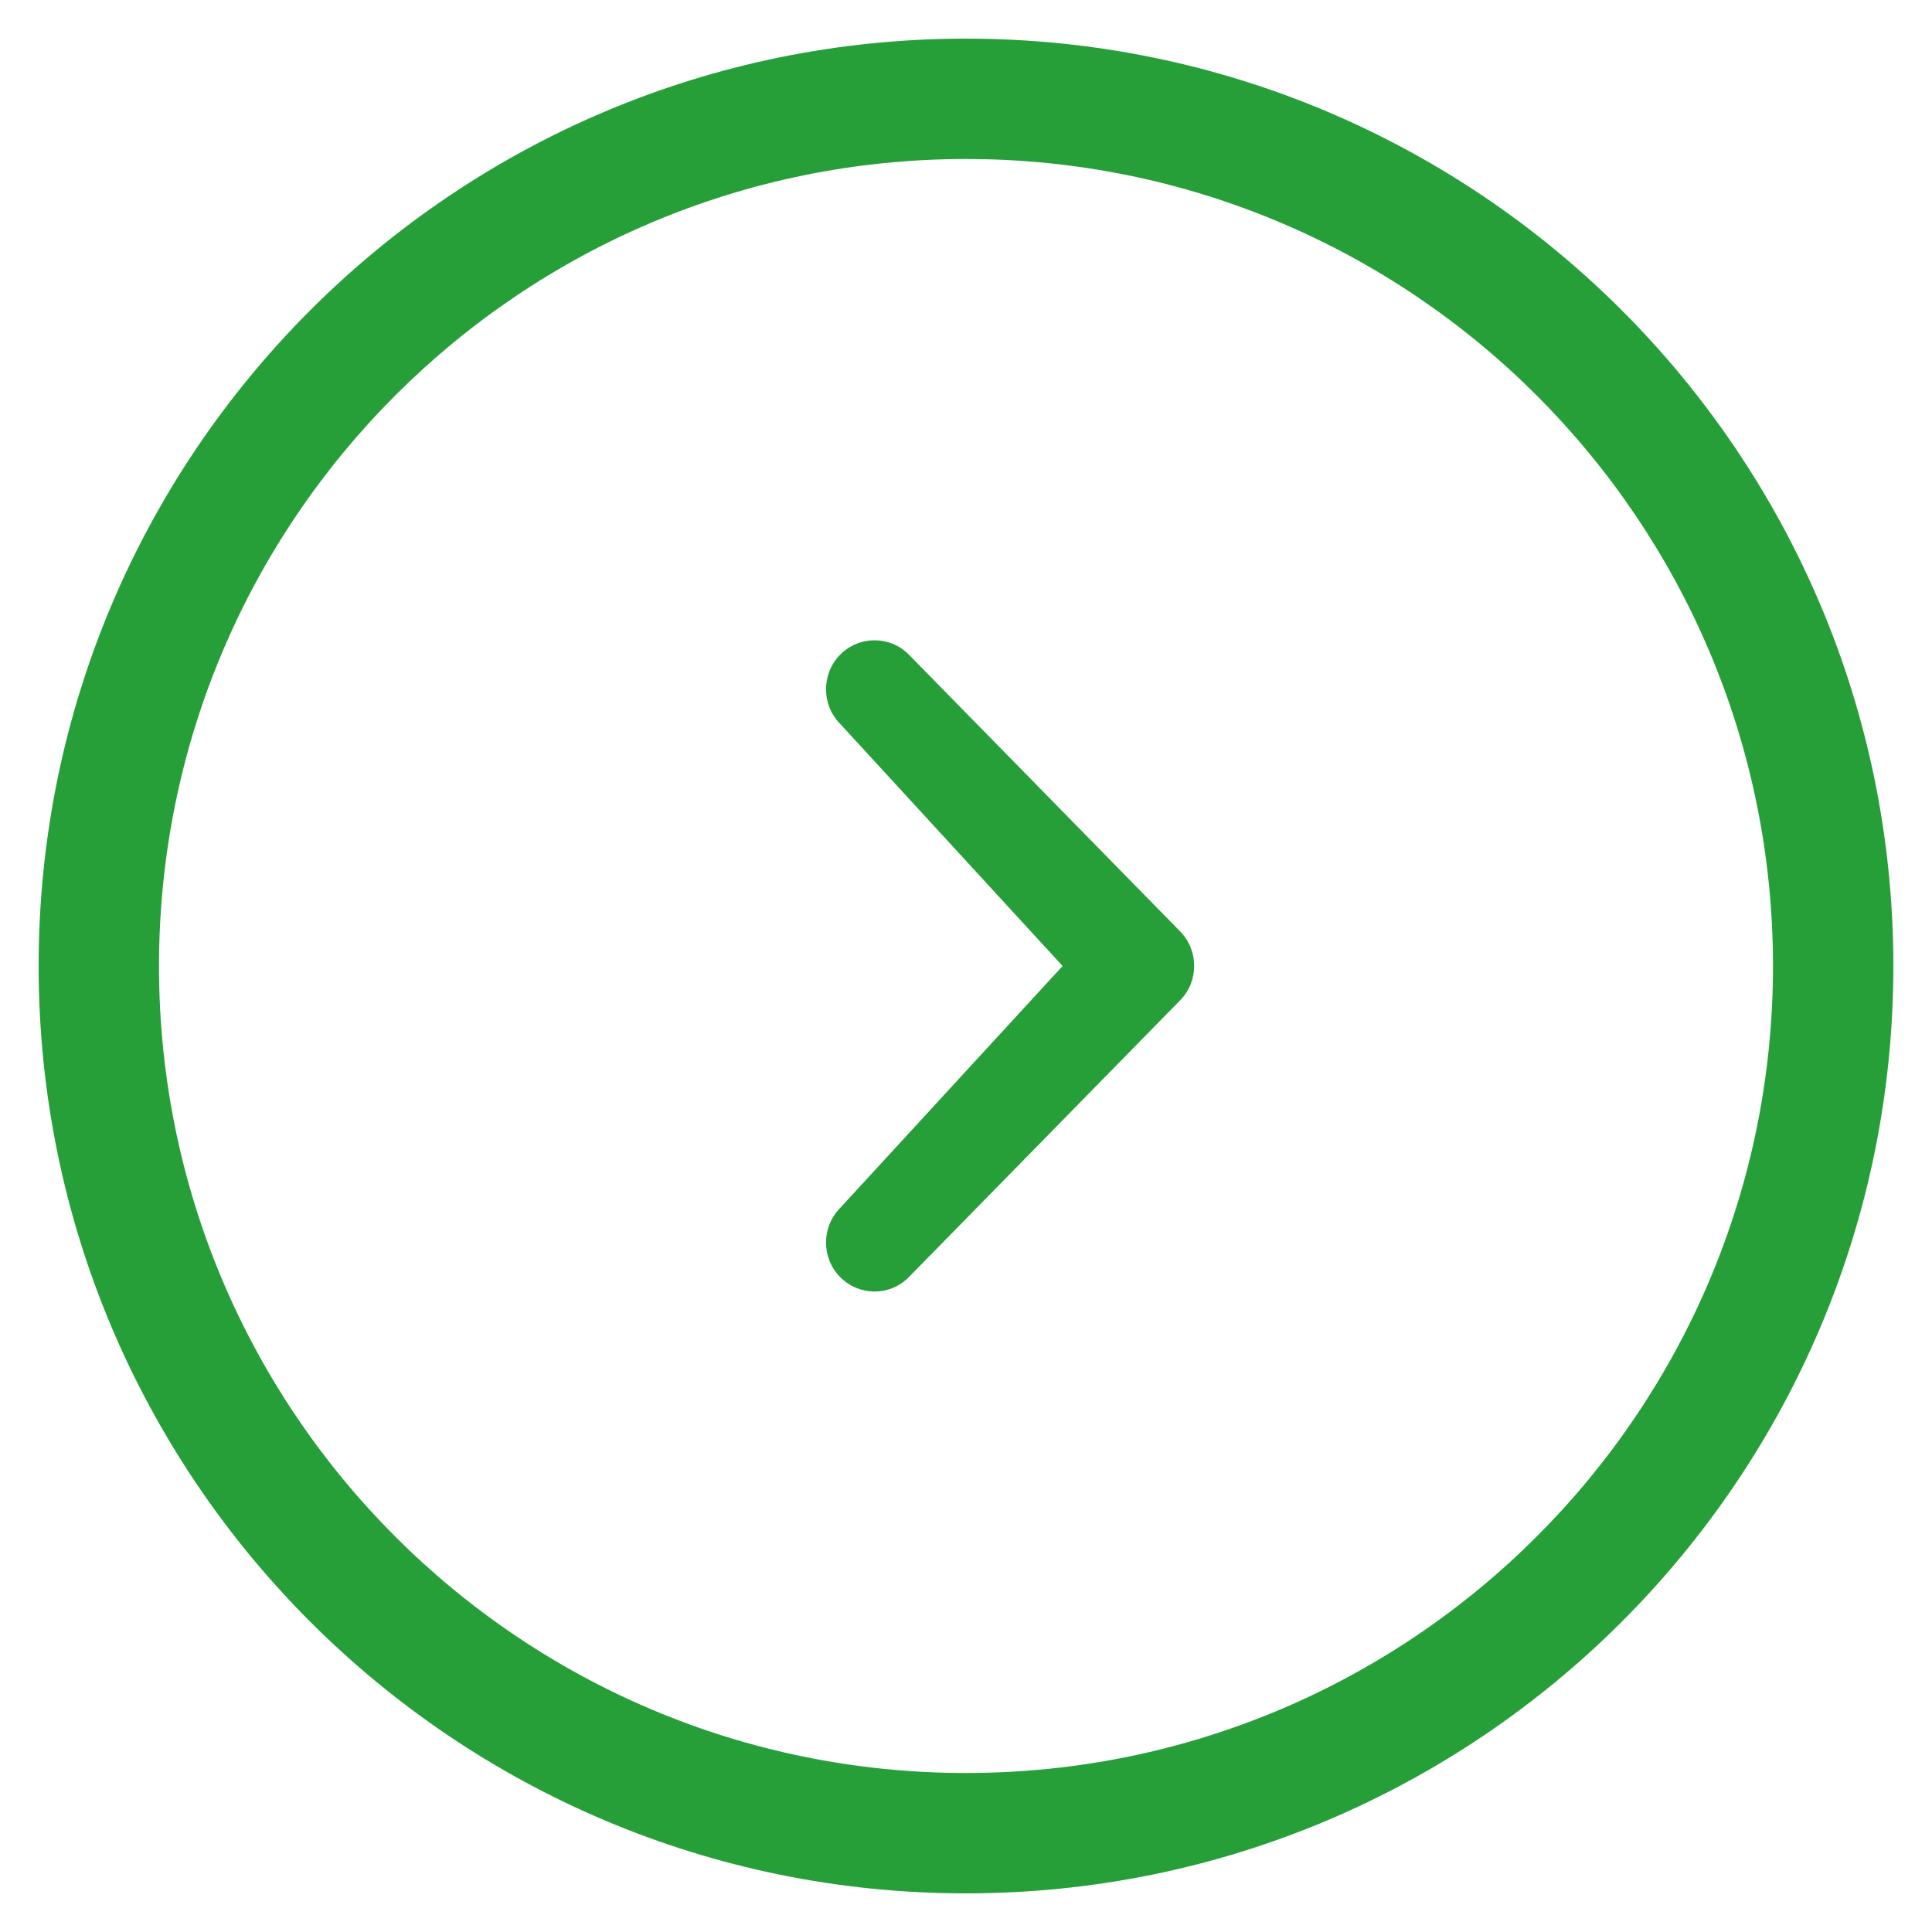
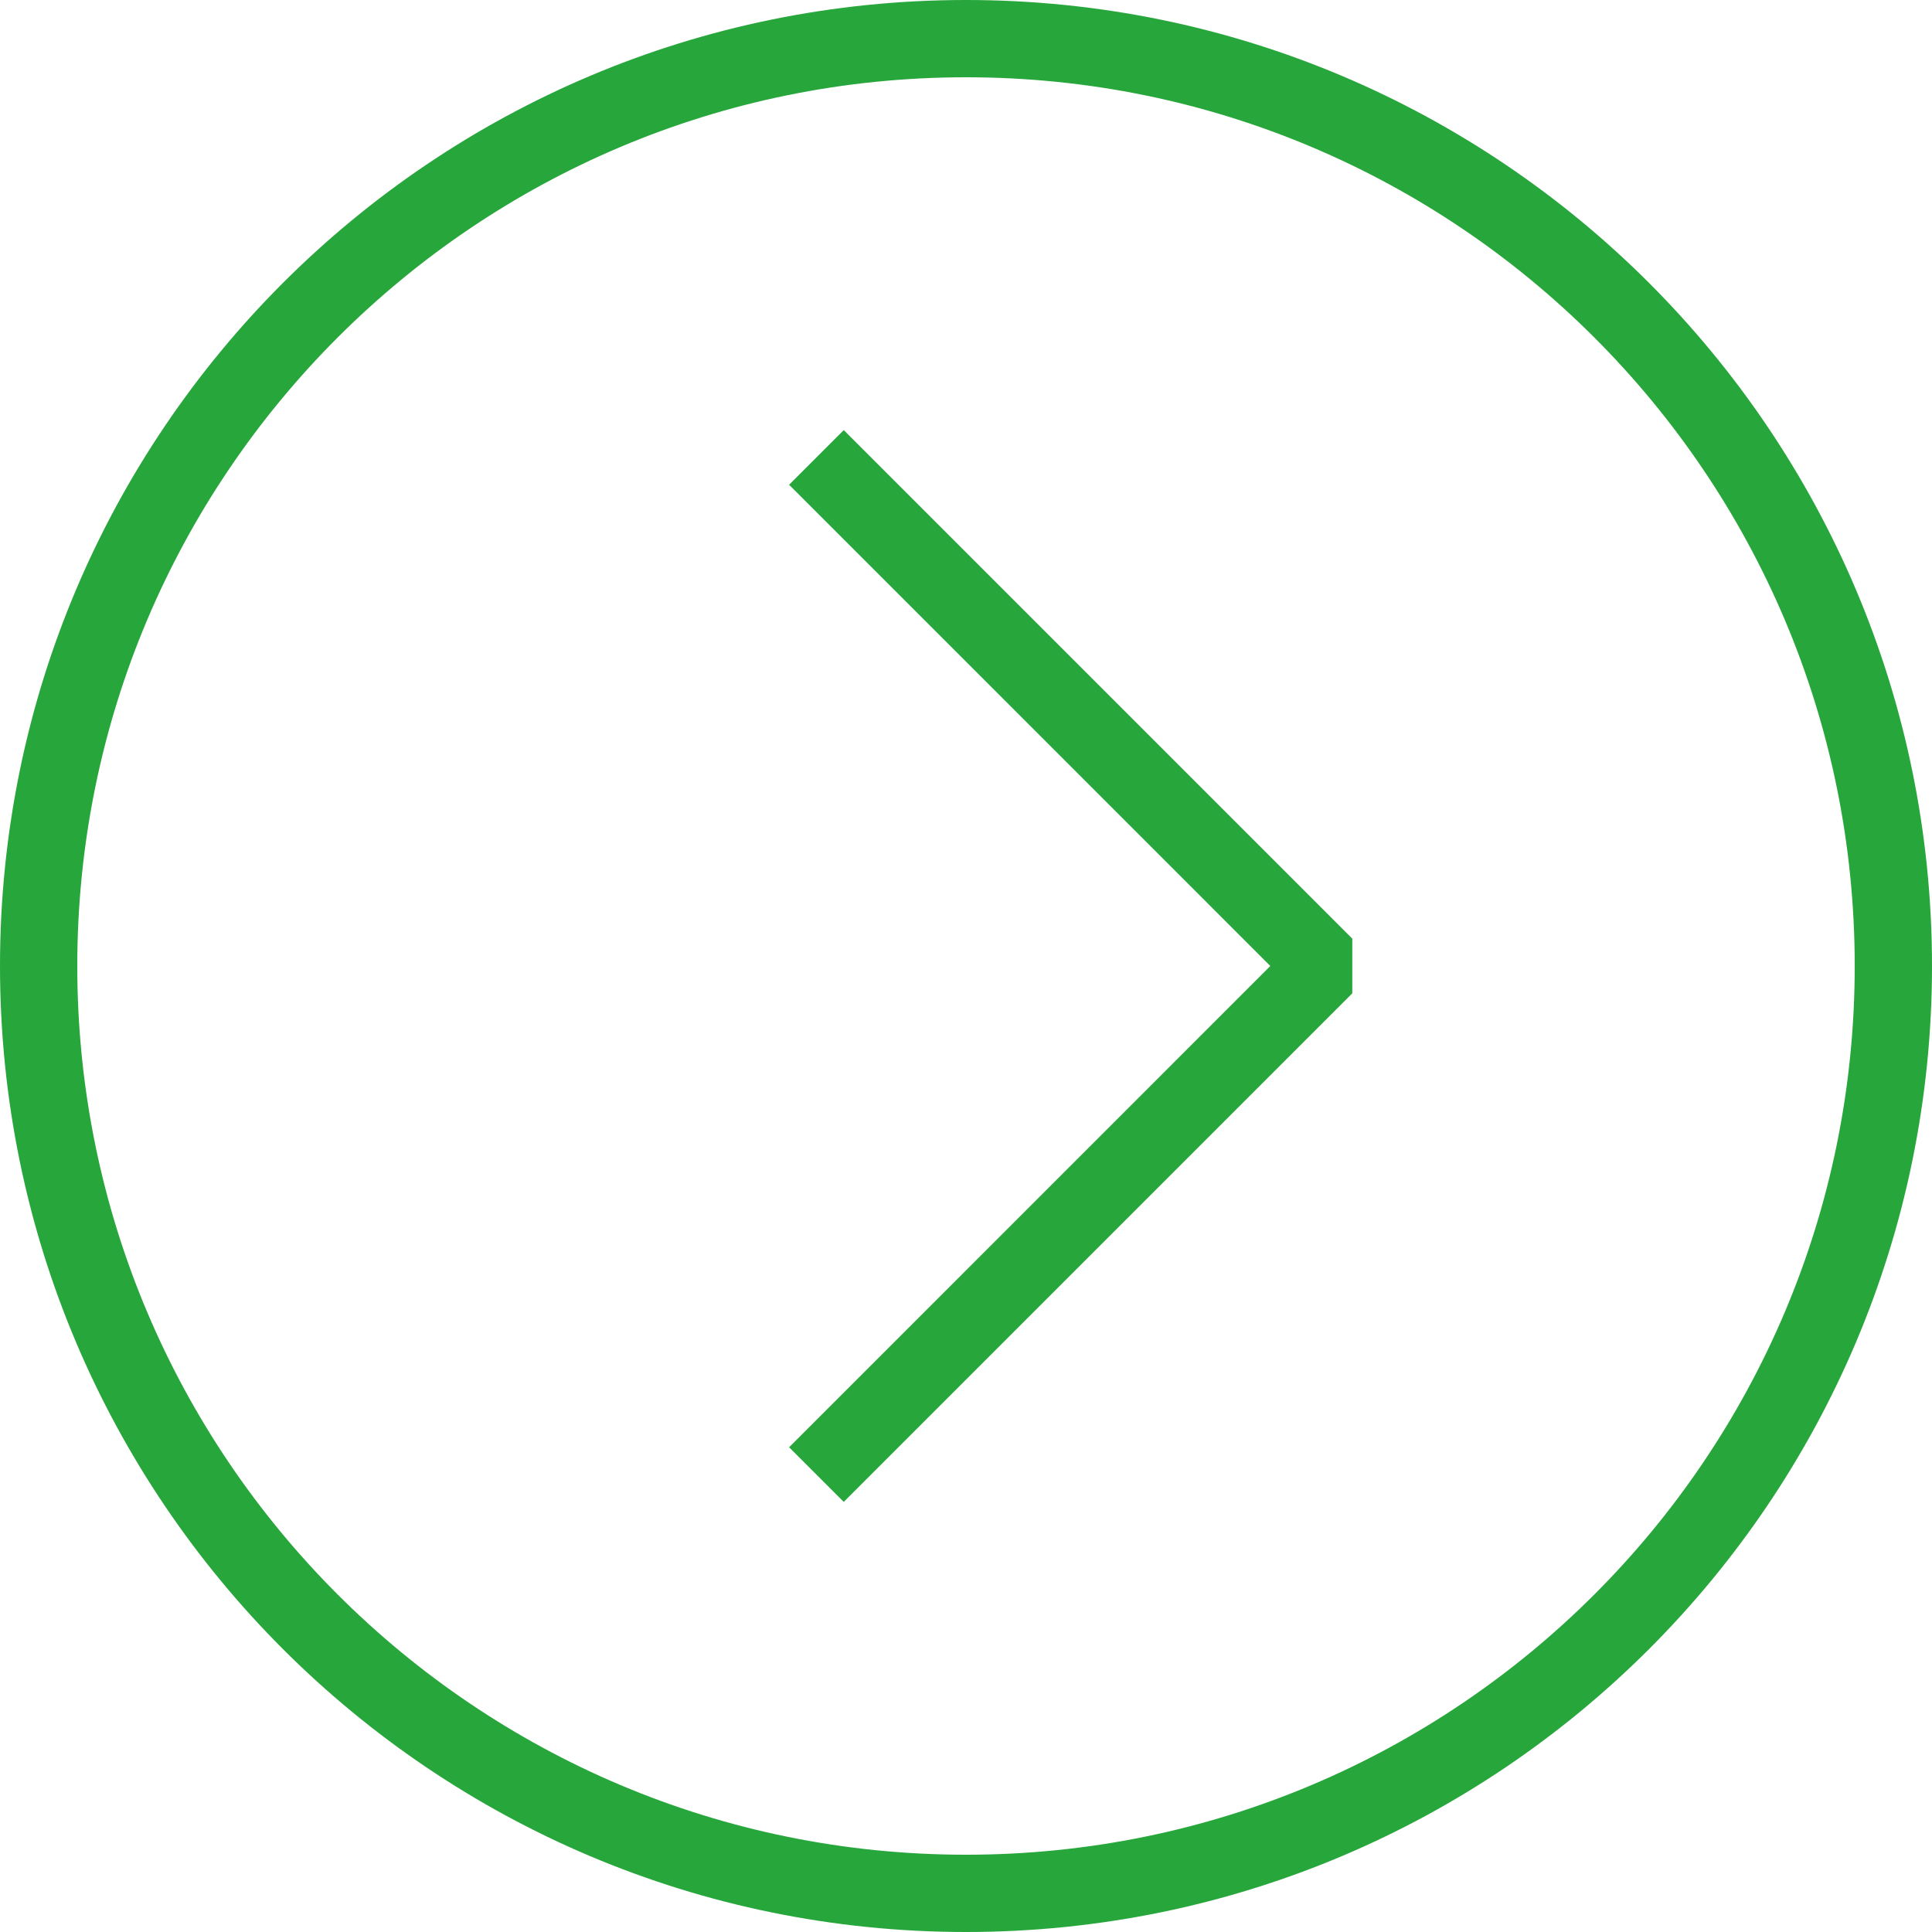
- <svg xmlns="http://www.w3.org/2000/svg" width="640" height="640" viewBox="0 0 640 640">
-   <path fill="#269f39" d="M352 320l-73.664-80.192c-6.272-6.336-6.272-16.608 0-22.976 6.272-6.304 16.48-6.304 22.72 0l89.824 91.648c6.272 6.368 6.272 16.64 0 22.944l-89.824 91.648c-6.24 6.368-16.448 6.336-22.72 0-6.272-6.304-6.272-16.576 0-22.944L352 320zM320 12.8c169.664 0 307.2 137.536 307.2 307.2 0 169.696-137.536 307.2-307.2 307.2S12.8 489.696 12.8 320C12.8 150.336 150.336 12.8 320 12.8zm0 574.528c147.616 0 267.328-119.68 267.328-267.328S467.616 52.672 320 52.672C172.32 52.672 52.672 172.352 52.672 320 52.64 467.648 172.32 587.328 320 587.328z" />
+ <svg xmlns="http://www.w3.org/2000/svg" width="50" height="50" viewBox="0 0 50 50">
+   <g transform="translate(1 1)" stroke="#27A63B" stroke-width="2" fill="none" fill-rule="evenodd">
+     <path stroke-linejoin="bevel" d="M20.129 10.838L33.29 24 20.129 37.162" />
+     <circle cx="24" cy="24" r="24" />
+   </g>
</svg>
